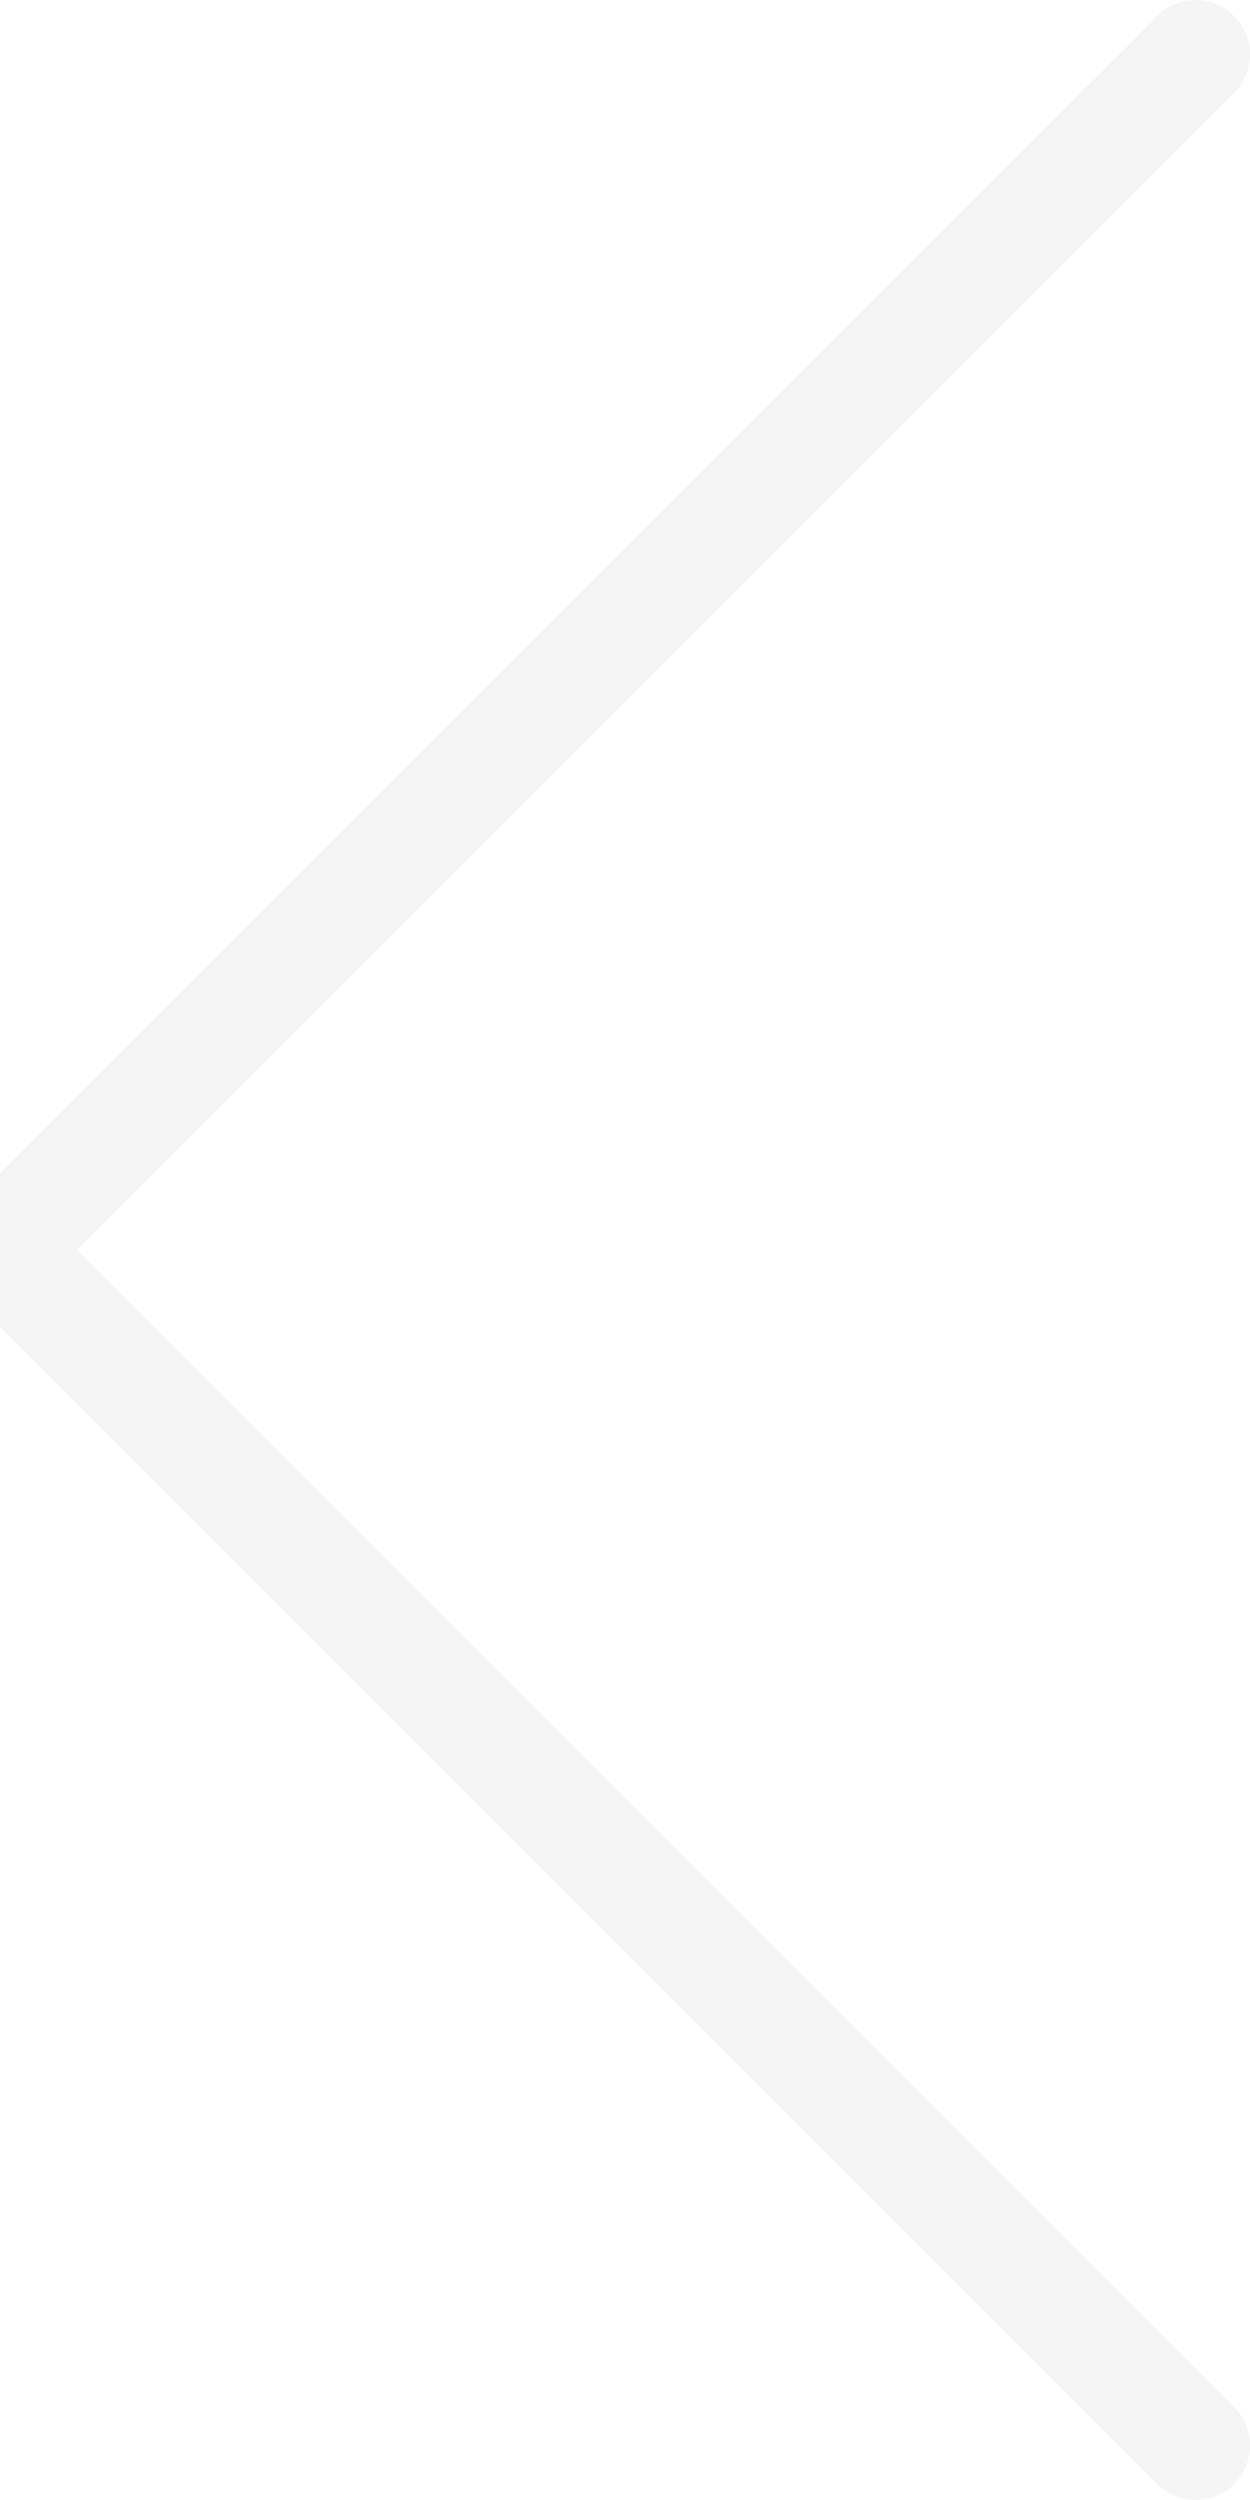
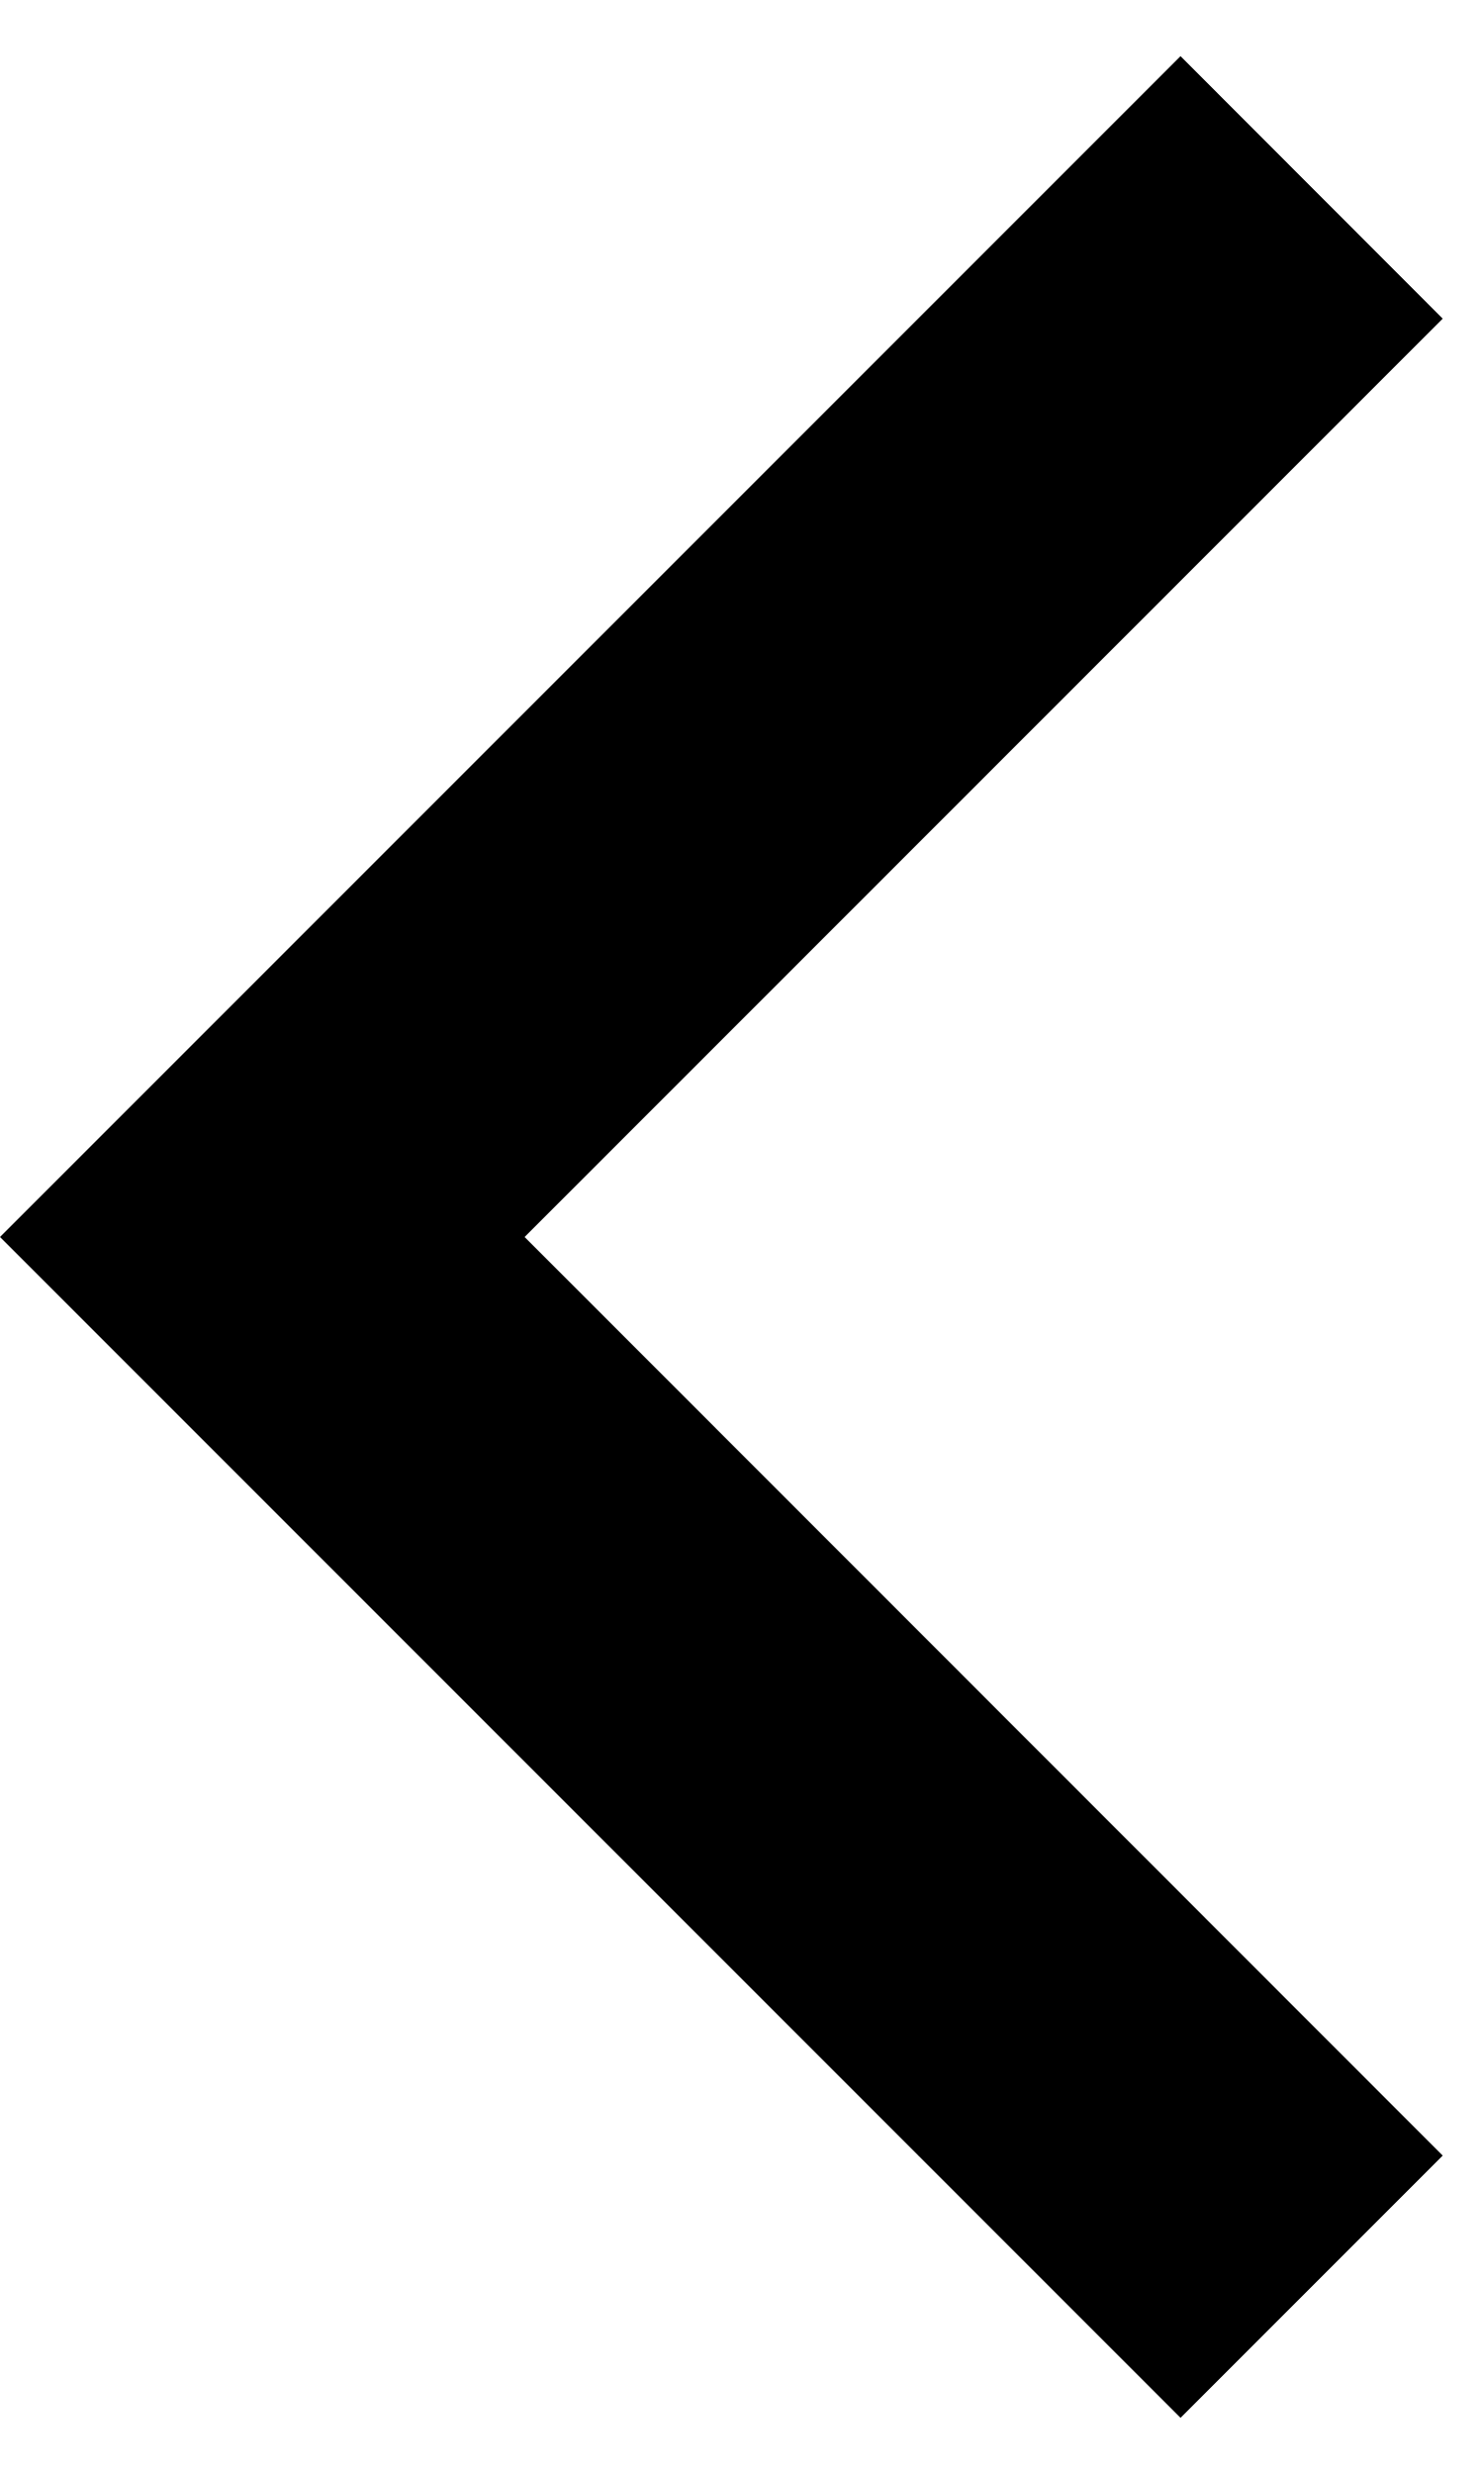
- <svg xmlns="http://www.w3.org/2000/svg" width="23" height="46" viewBox="0 0 23 46" fill="none">
-   <path d="M22 45L-1.9233e-06 23L22 1" stroke="#F5F5F5" stroke-width="2" stroke-linecap="round" stroke-linejoin="round" />
+ <svg xmlns="http://www.w3.org/2000/svg" width="6" height="10" viewBox="0 0 6 10" fill="none">
+   <path d="M2.121 5L5.833 8.713L4.773 9.773L-3.18879e-06 5L4.773 0.227L5.833 1.288L2.121 5Z" fill="currentColor" />
</svg>
